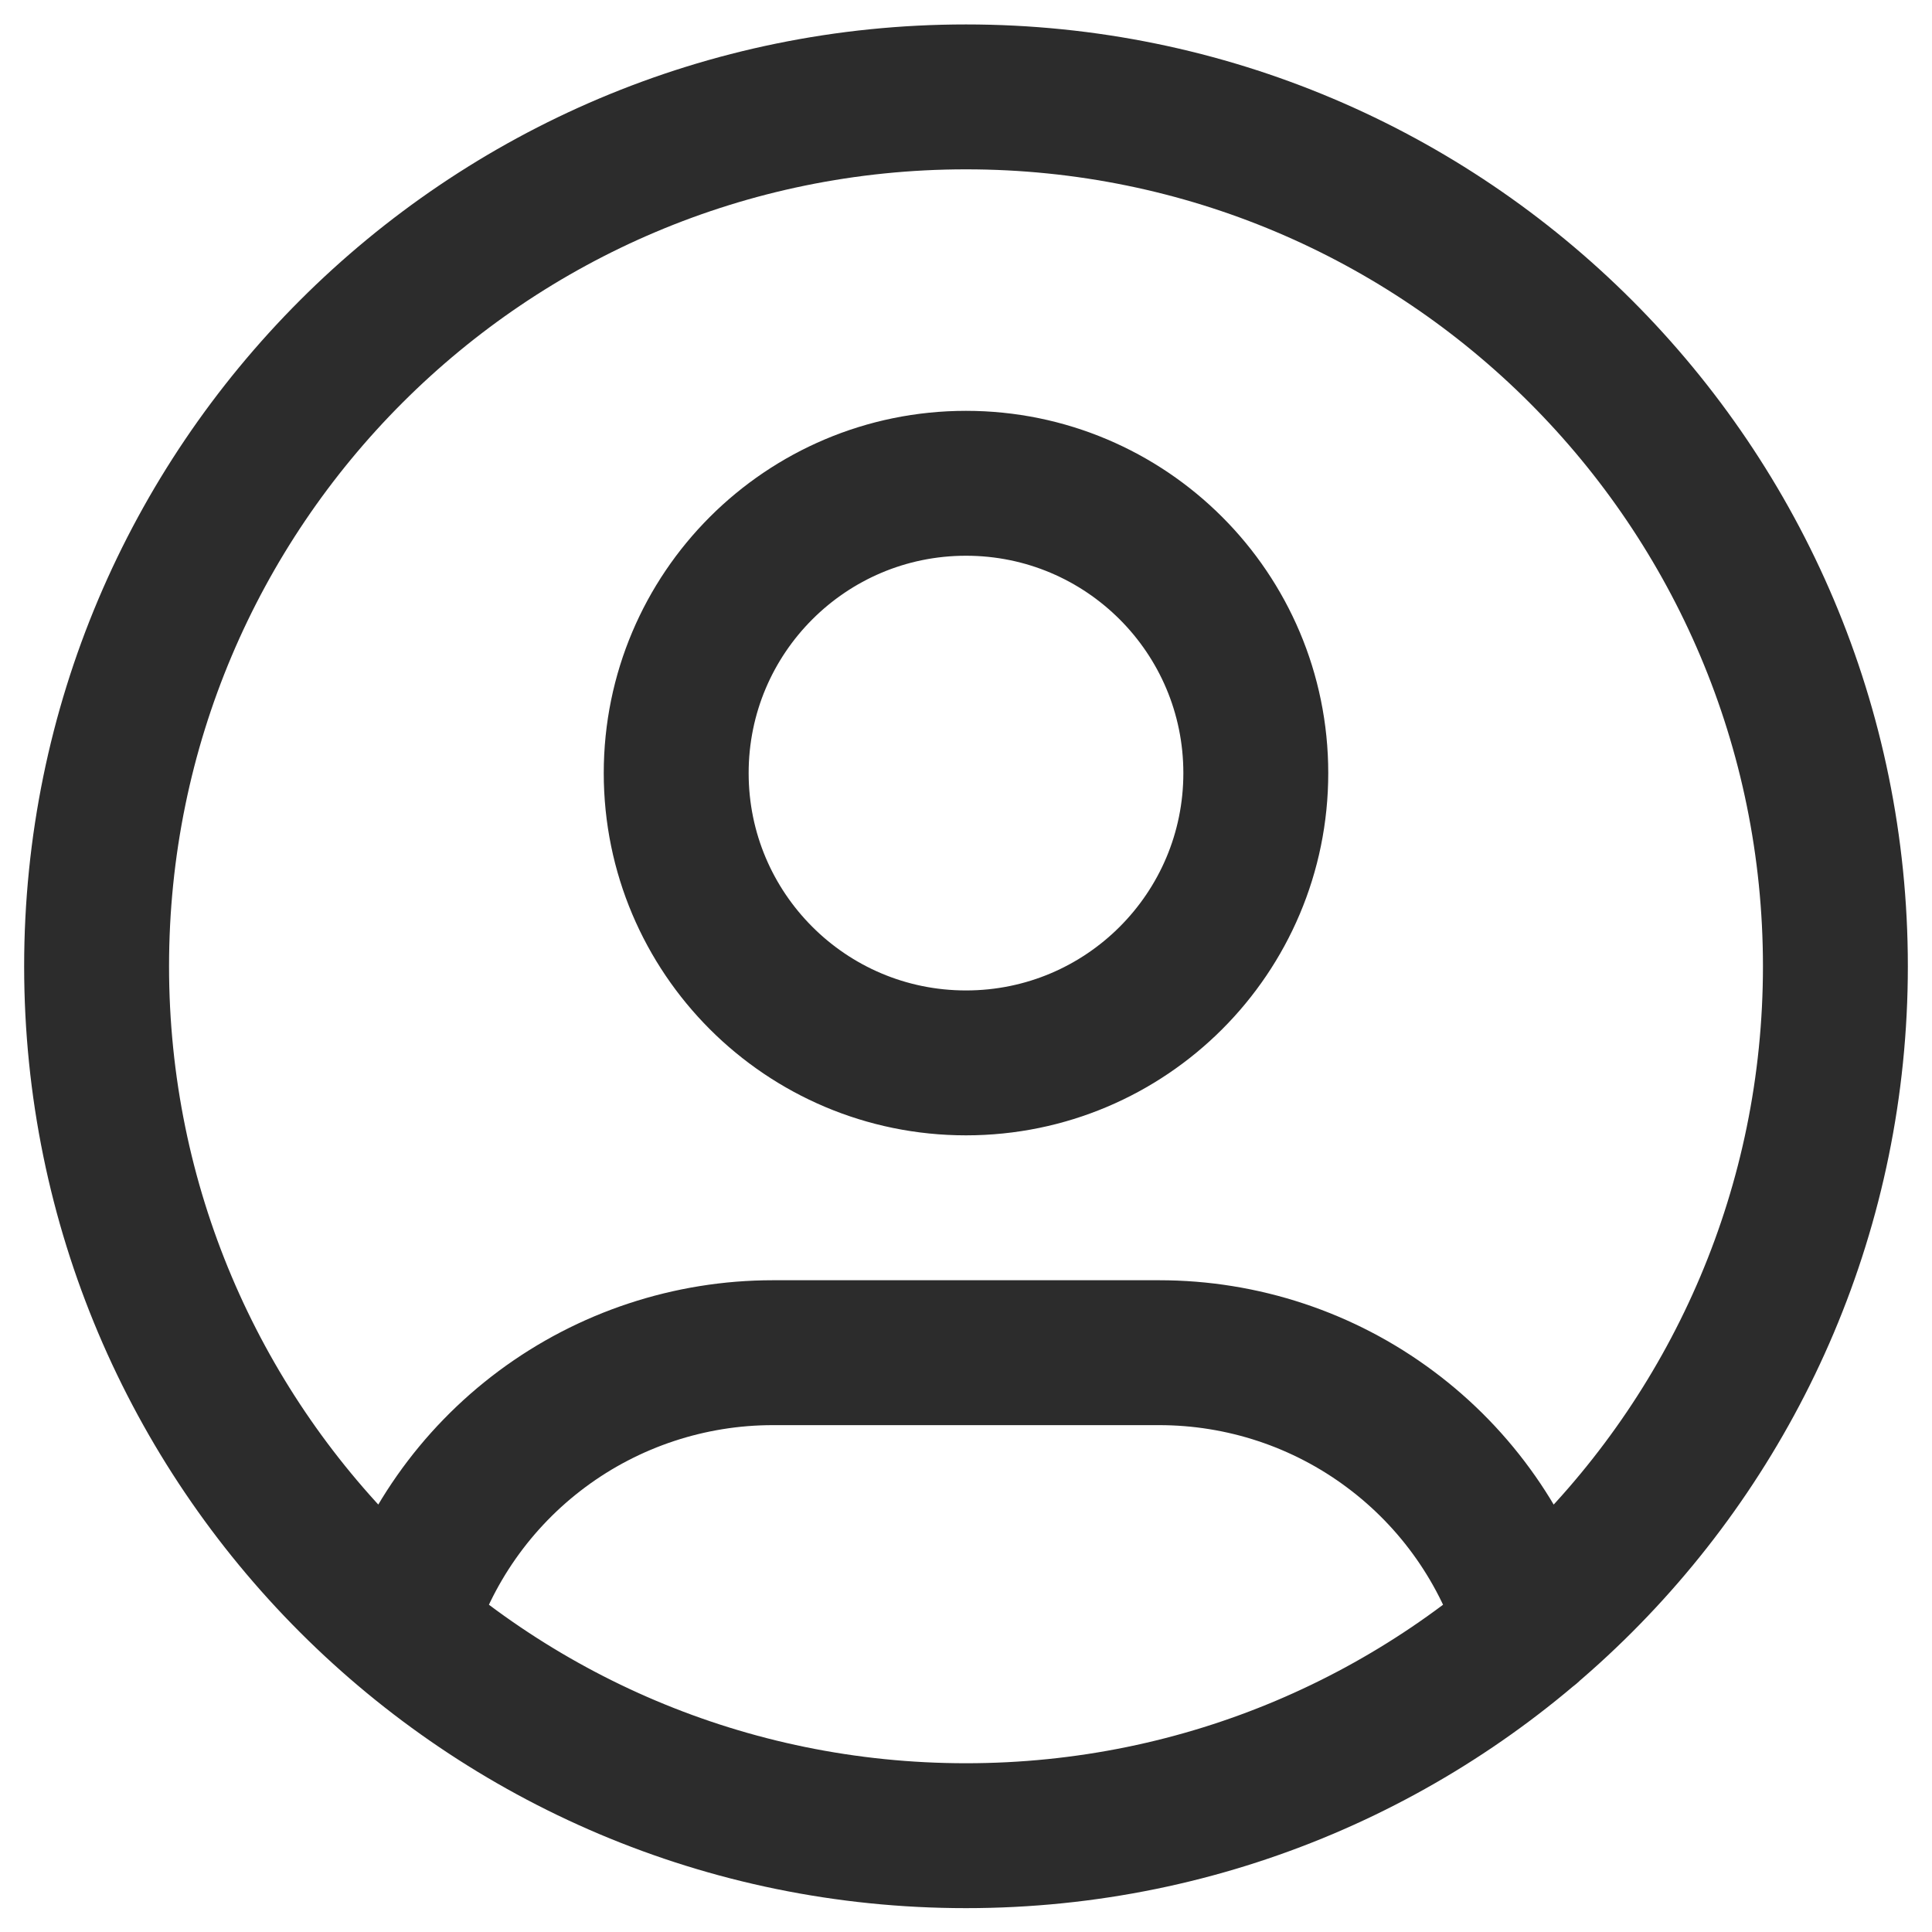
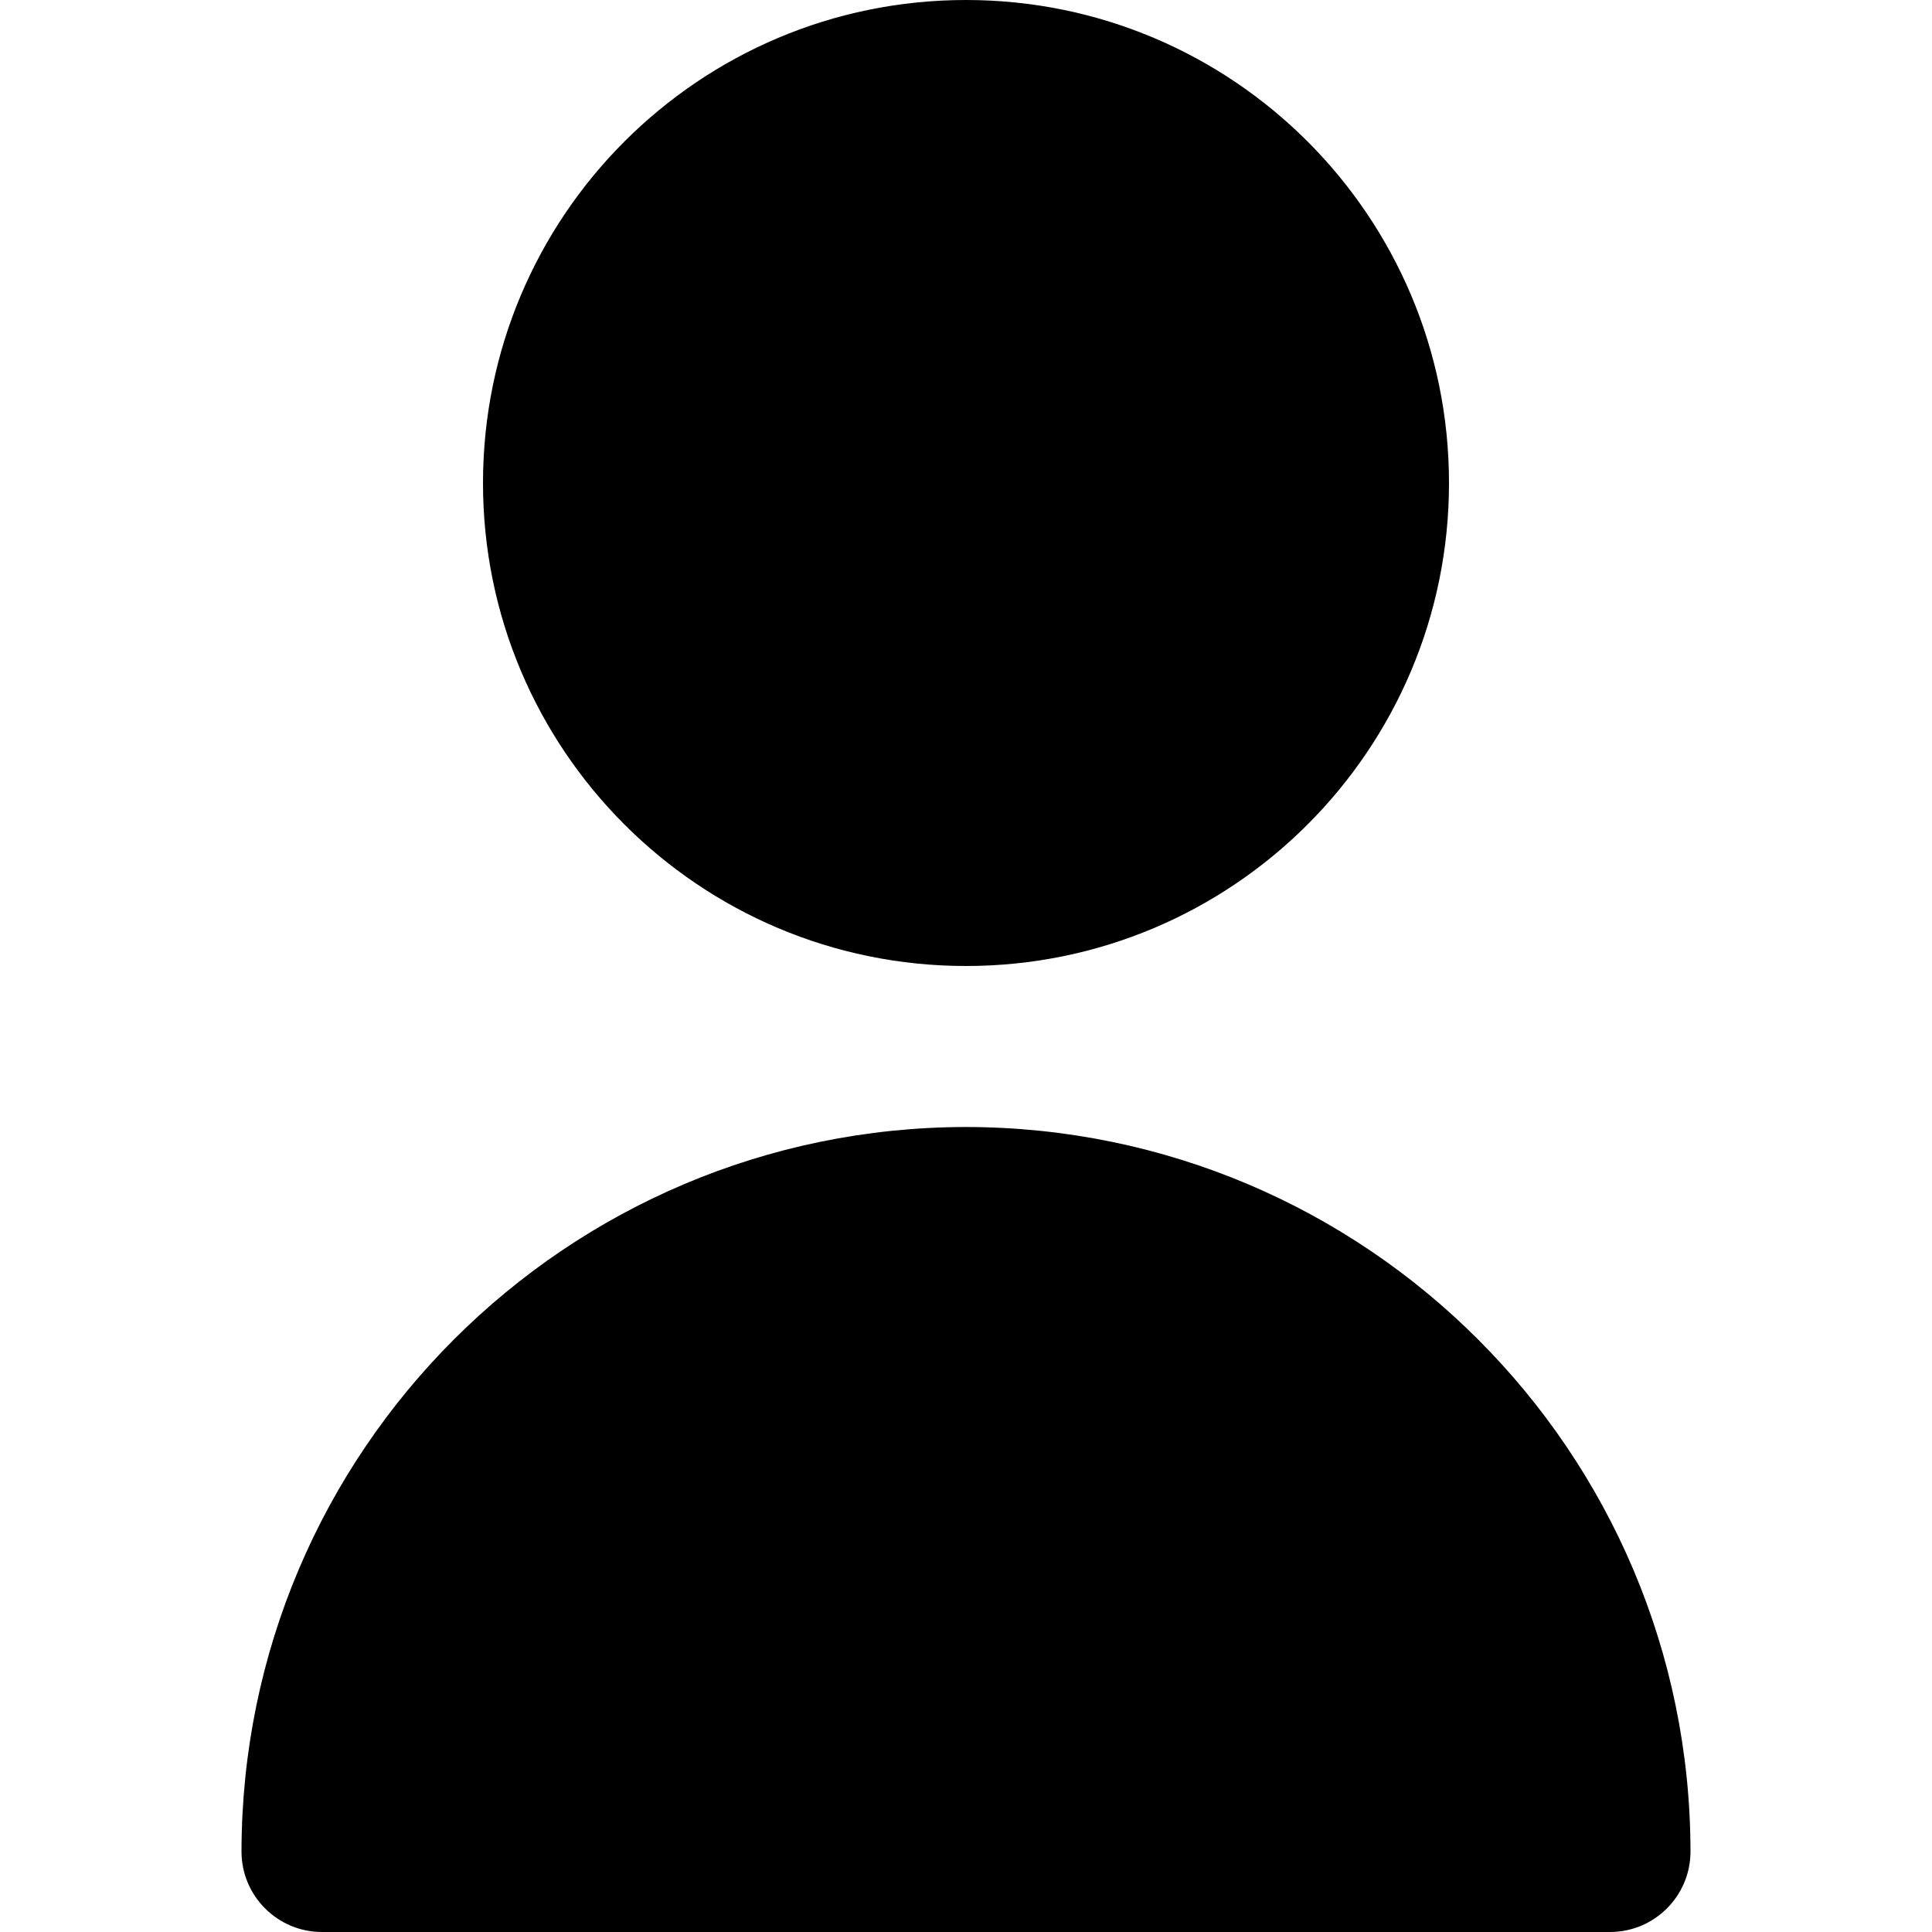
- <svg xmlns="http://www.w3.org/2000/svg" width="20" height="20" viewBox="0 0 20 20" fill="none">
-   <path d="M4.168 16.852C4.415 16.028 4.922 15.306 5.612 14.793C6.302 14.28 7.14 14.003 8 14.003H12C12.861 14.003 13.7 14.28 14.39 14.795C15.081 15.309 15.587 16.033 15.834 16.858M19 10.003C19 14.973 14.971 19.003 10 19.003C5.029 19.003 1 14.973 1 10.003C1 5.032 5.029 1.003 10 1.003C14.971 1.003 19 5.032 19 10.003ZM13 8.003C13 9.66 11.657 11.003 10 11.003C8.343 11.003 7 9.66 7 8.003C7 6.346 8.343 5.003 10 5.003C11.657 5.003 13 6.346 13 8.003Z" stroke="#2C2C2C" stroke-width="1.5" stroke-linecap="round" stroke-linejoin="round" />
+ <svg xmlns="http://www.w3.org/2000/svg" version="1.1" id="Capa_1" x="0px" y="0px" viewBox="0 0 512 512" style="enable-background:new 0 0 512 512;" xml:space="preserve" width="512" height="512">
+   <g>
+     <circle cx="256" cy="128" r="128" />
+     <path d="M256,298.667c-105.99,0.118-191.882,86.01-192,192C64,502.449,73.551,512,85.333,512h341.333   c11.782,0,21.333-9.551,21.333-21.333C447.882,384.677,361.99,298.784,256,298.667z" />
+   </g>
</svg>
